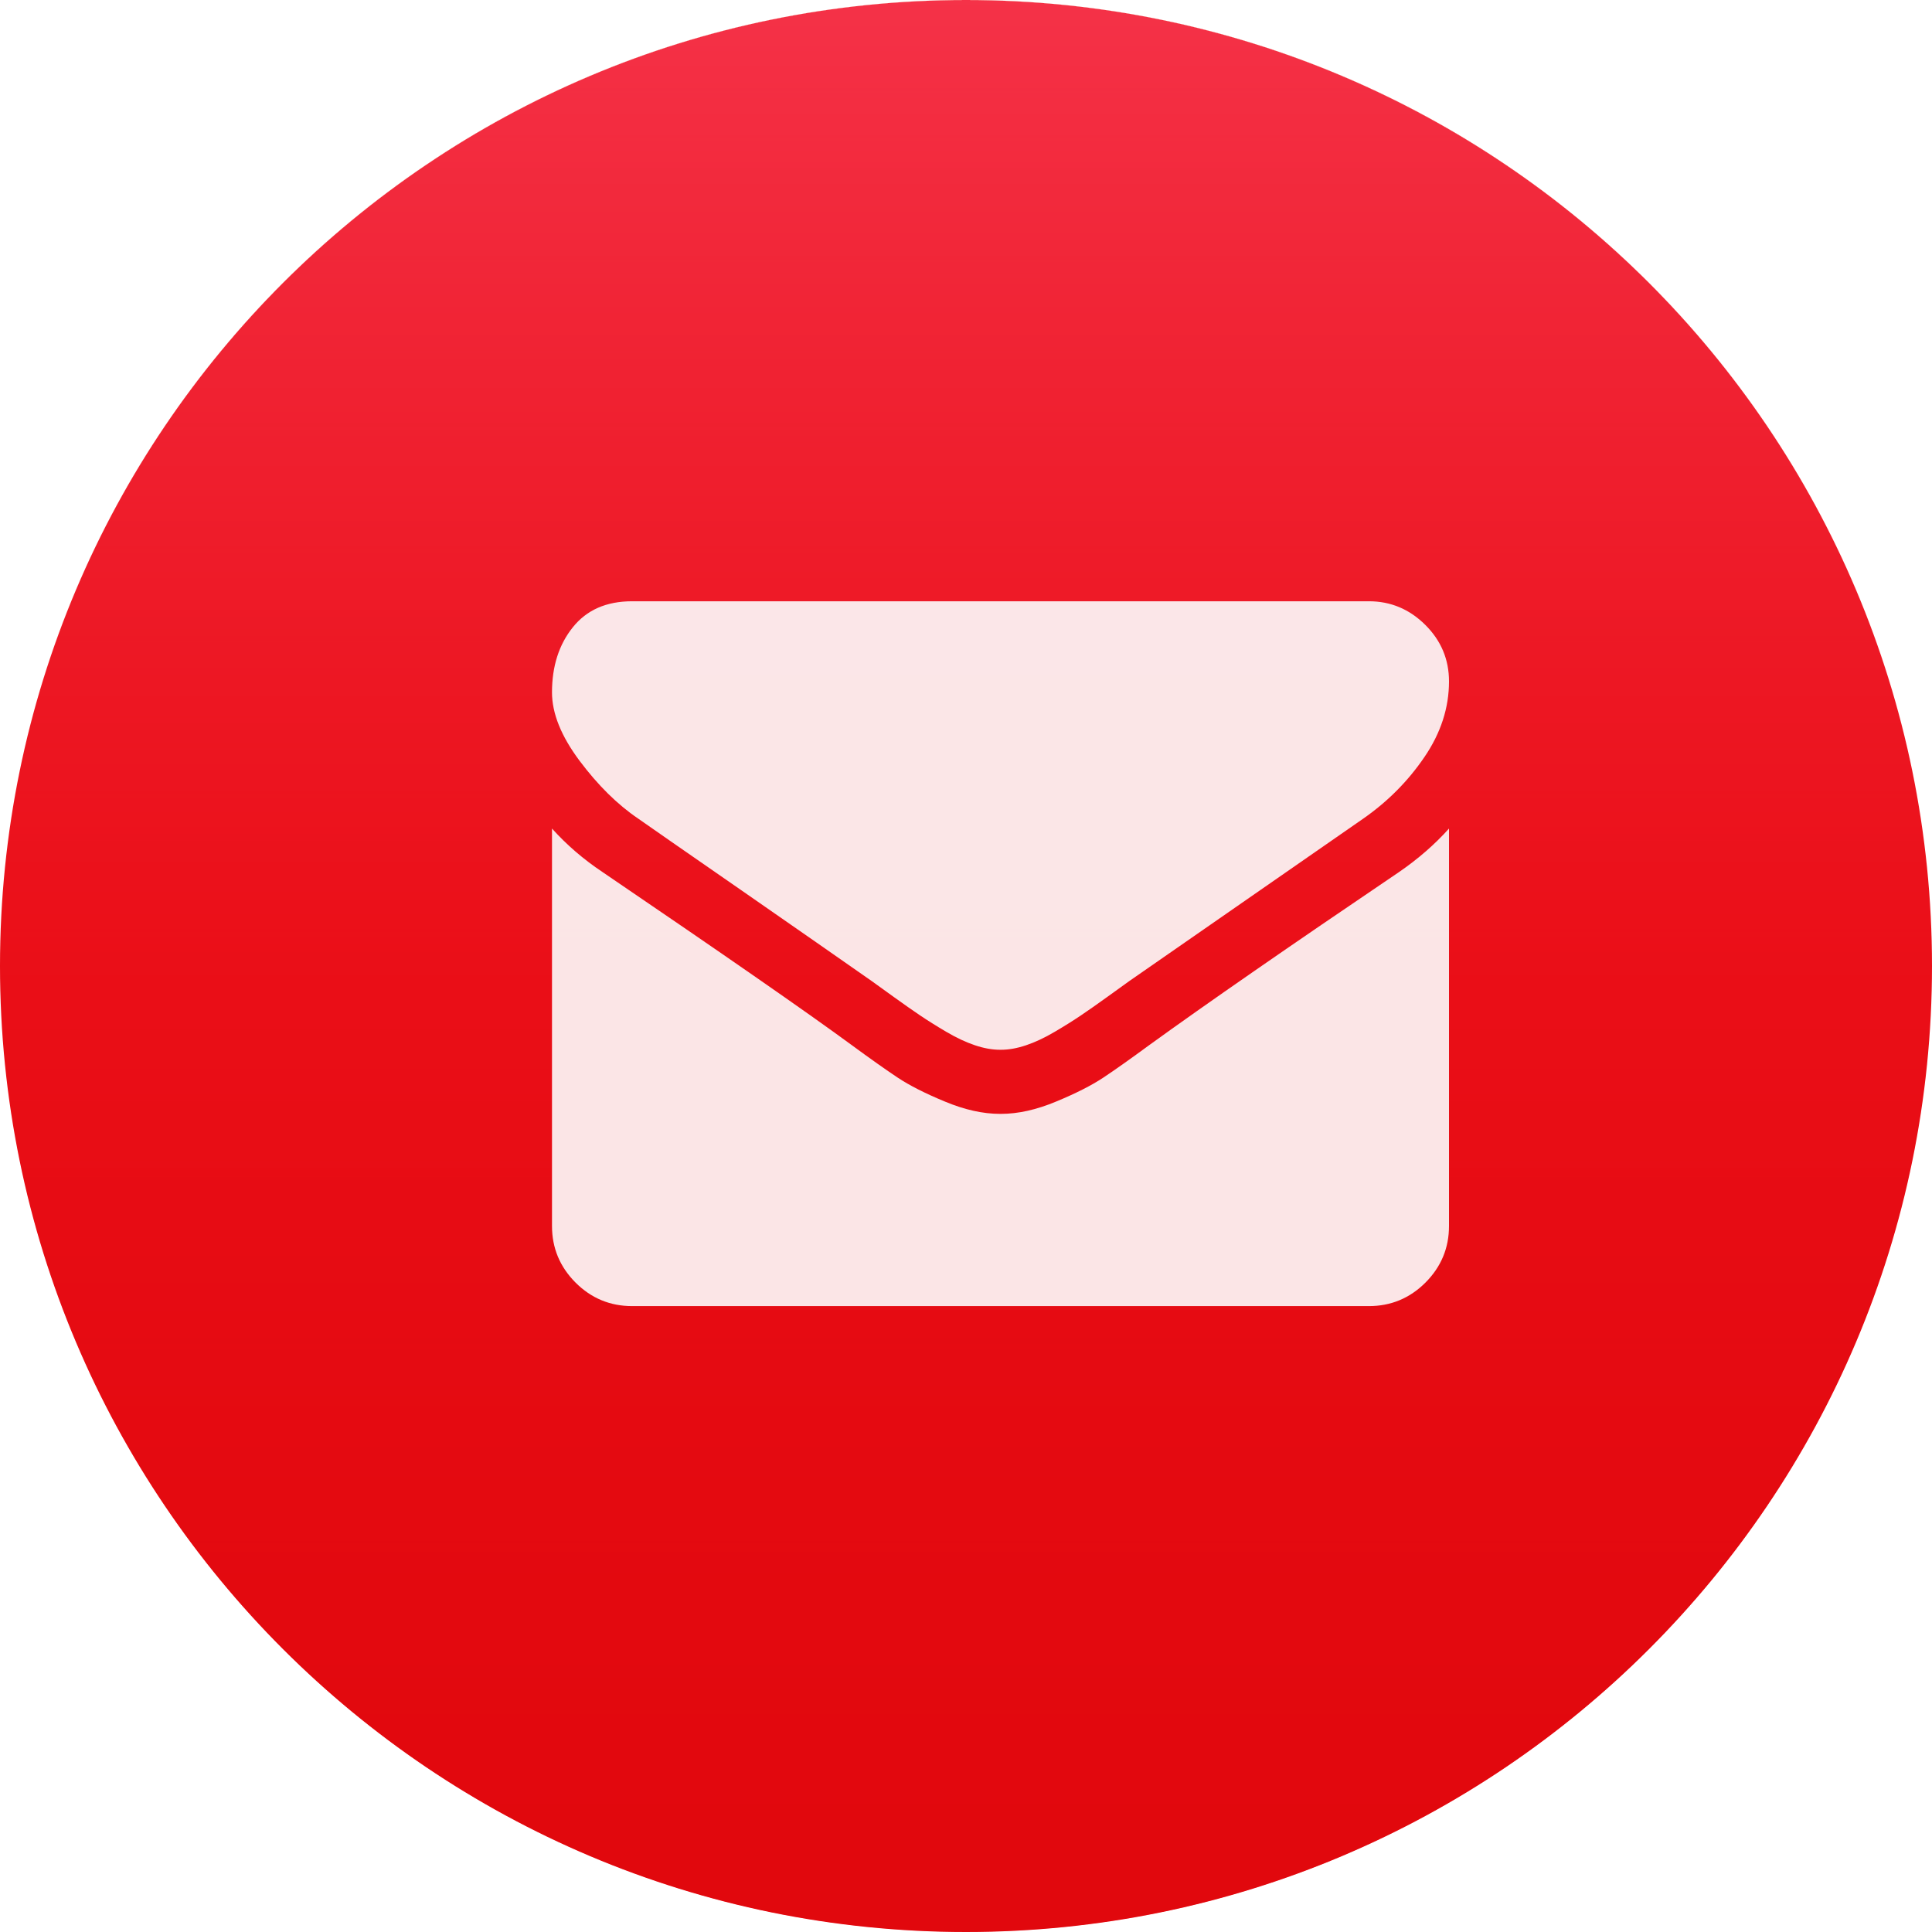
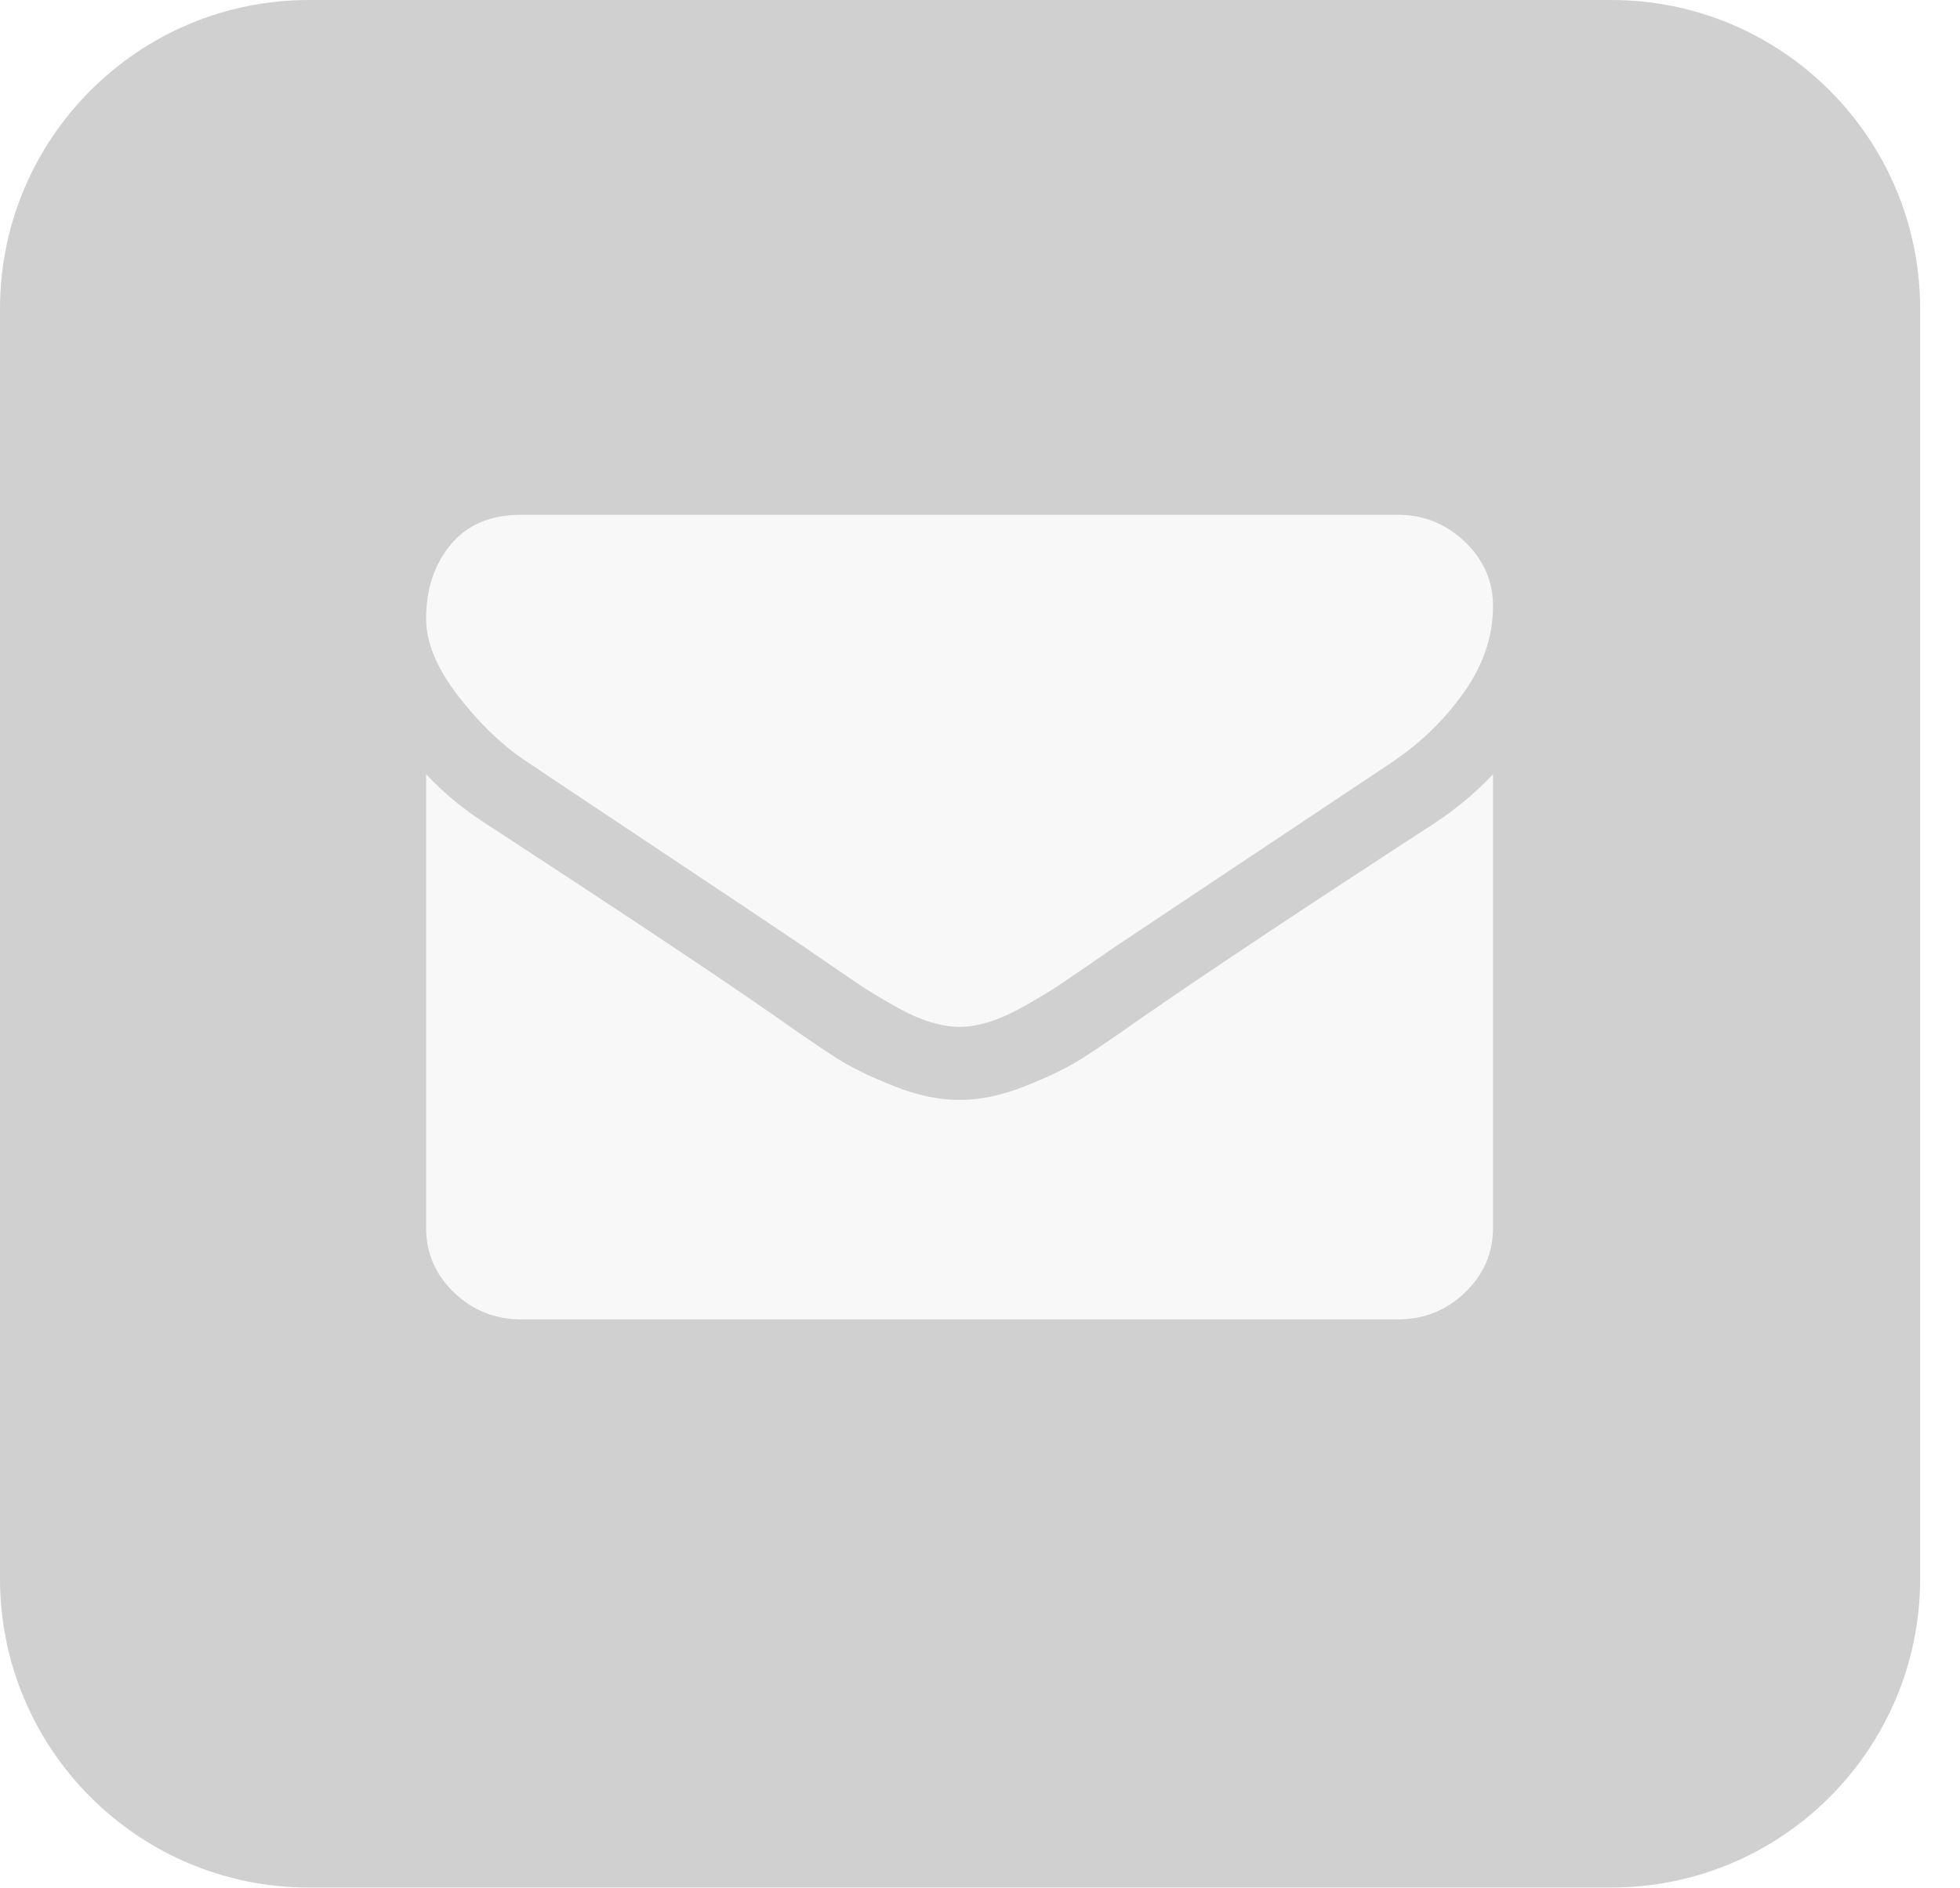
- <svg xmlns="http://www.w3.org/2000/svg" xmlns:xlink="http://www.w3.org/1999/xlink" width="28px" height="28px" viewBox="0 0 28 28" version="1.1">
-   <defs>
-     <linearGradient x1="50%" y1="0%" x2="50%" y2="100%" id="linearGradient-1">
-       <stop stop-color="#FFFFFF" offset="0%" />
-       <stop stop-color="#000000" stop-opacity="0.5" offset="100%" />
-     </linearGradient>
-     <circle id="path-2" cx="14" cy="14" r="14" />
-   </defs>
-   <g id="Tile-View" stroke="none" stroke-width="1" fill="none" fill-rule="evenodd">
-     <g id="Desktop-Copy-2" transform="translate(-812, -1296)">
-       <g id="Group-3" transform="translate(812, 1296)">
-         <g id="container">
-           <use fill="#EA0F18" xlink:href="#path-2" />
-           <use fill="url(#linearGradient-1)" style="mix-blend-mode: soft-light;" xlink:href="#path-2" />
-         </g>
-         <path d="M21,12.008 L21,17.768 C21,18.087 20.886,18.36 20.659,18.588 C20.432,18.815 20.158,18.929 19.839,18.929 L9.161,18.929 C8.842,18.929 8.568,18.815 8.341,18.588 C8.114,18.36 8,18.087 8,17.768 L8,12.008 C8.213,12.245 8.457,12.455 8.733,12.639 C10.483,13.829 11.685,14.663 12.338,15.142 C12.614,15.345 12.838,15.503 13.009,15.617 C13.181,15.731 13.409,15.847 13.695,15.965 C13.98,16.084 14.246,16.143 14.493,16.143 L14.5,16.143 L14.507,16.143 C14.754,16.143 15.02,16.084 15.305,15.965 C15.591,15.847 15.819,15.731 15.991,15.617 C16.162,15.503 16.386,15.345 16.662,15.142 C17.484,14.547 18.688,13.713 20.275,12.639 C20.55,12.45 20.792,12.24 21,12.008 L21,12.008 Z M21,9.875 C21,10.257 20.882,10.622 20.645,10.97 C20.408,11.319 20.113,11.616 19.759,11.863 C17.941,13.125 16.809,13.911 16.364,14.22 C16.316,14.254 16.213,14.328 16.056,14.442 C15.899,14.555 15.768,14.647 15.664,14.717 C15.56,14.787 15.435,14.866 15.287,14.953 C15.14,15.04 15.001,15.105 14.87,15.149 C14.739,15.193 14.618,15.214 14.507,15.214 L14.5,15.214 L14.493,15.214 C14.382,15.214 14.261,15.193 14.13,15.149 C13.999,15.105 13.86,15.04 13.713,14.953 C13.565,14.866 13.44,14.787 13.336,14.717 C13.232,14.647 13.101,14.555 12.944,14.442 C12.787,14.328 12.684,14.254 12.636,14.22 C12.195,13.911 11.562,13.47 10.735,12.896 C9.908,12.323 9.412,11.979 9.248,11.863 C8.948,11.66 8.665,11.38 8.399,11.025 C8.133,10.669 8,10.339 8,10.035 C8,9.657 8.1,9.343 8.301,9.092 C8.502,8.84 8.788,8.714 9.161,8.714 L19.839,8.714 C20.154,8.714 20.426,8.828 20.655,9.055 C20.885,9.283 21,9.556 21,9.875 L21,9.875 Z" id="mail" fill="#FDFDFD" opacity="0.9" />
-       </g>
+ <svg xmlns="http://www.w3.org/2000/svg" width="27px" height="26px" viewBox="0 0 27 26" version="1.1">
+   <defs />
+   <g id="Page-1" stroke="none" stroke-width="1" fill="none" fill-rule="evenodd">
+     <g id="ico-mail">
+       <rect id="mail-sq" fill="#D0D0D0" x="0" y="0" width="26.451" height="26" rx="4.255" />
+       <path d="M20.567,10.665 L20.567,16.915 C20.567,17.261 20.438,17.557 20.181,17.804 C19.924,18.051 19.616,18.174 19.255,18.174 L7.182,18.174 C6.821,18.174 6.512,18.051 6.255,17.804 C5.998,17.557 5.87,17.261 5.87,16.915 L5.87,10.665 C6.11,10.922 6.386,11.15 6.698,11.349 C8.677,12.64 10.036,13.546 10.774,14.065 C11.086,14.285 11.339,14.457 11.533,14.581 C11.727,14.704 11.985,14.83 12.308,14.958 C12.63,15.087 12.931,15.151 13.21,15.151 L13.218,15.151 L13.226,15.151 C13.505,15.151 13.806,15.087 14.129,14.958 C14.451,14.83 14.71,14.704 14.904,14.581 C15.098,14.457 15.351,14.285 15.662,14.065 C16.592,13.42 17.953,12.514 19.747,11.349 C20.058,11.145 20.332,10.916 20.567,10.665 L20.567,10.665 Z M20.567,8.35 C20.567,8.765 20.433,9.161 20.165,9.539 C19.897,9.917 19.564,10.24 19.164,10.507 C17.109,11.877 15.829,12.73 15.326,13.065 C15.271,13.102 15.155,13.182 14.978,13.305 C14.8,13.429 14.652,13.528 14.535,13.605 C14.417,13.681 14.275,13.766 14.108,13.86 C13.941,13.955 13.784,14.026 13.637,14.073 C13.489,14.12 13.352,14.144 13.226,14.144 L13.218,14.144 L13.21,14.144 C13.084,14.144 12.948,14.12 12.8,14.073 C12.652,14.026 12.495,13.955 12.328,13.86 C12.162,13.766 12.019,13.681 11.902,13.605 C11.784,13.528 11.637,13.429 11.459,13.305 C11.281,13.182 11.165,13.102 11.11,13.065 C10.613,12.73 9.897,12.251 8.962,11.629 C8.027,11.007 7.466,10.633 7.28,10.507 C6.941,10.287 6.621,9.984 6.321,9.598 C6.02,9.212 5.87,8.854 5.87,8.524 C5.87,8.114 5.983,7.773 6.21,7.5 C6.437,7.227 6.761,7.091 7.182,7.091 L19.255,7.091 C19.61,7.091 19.918,7.214 20.177,7.461 C20.437,7.708 20.567,8.004 20.567,8.35 L20.567,8.35 Z" id="mail-ico" fill="#FDFDFD" opacity="0.9" />
    </g>
  </g>
</svg>
